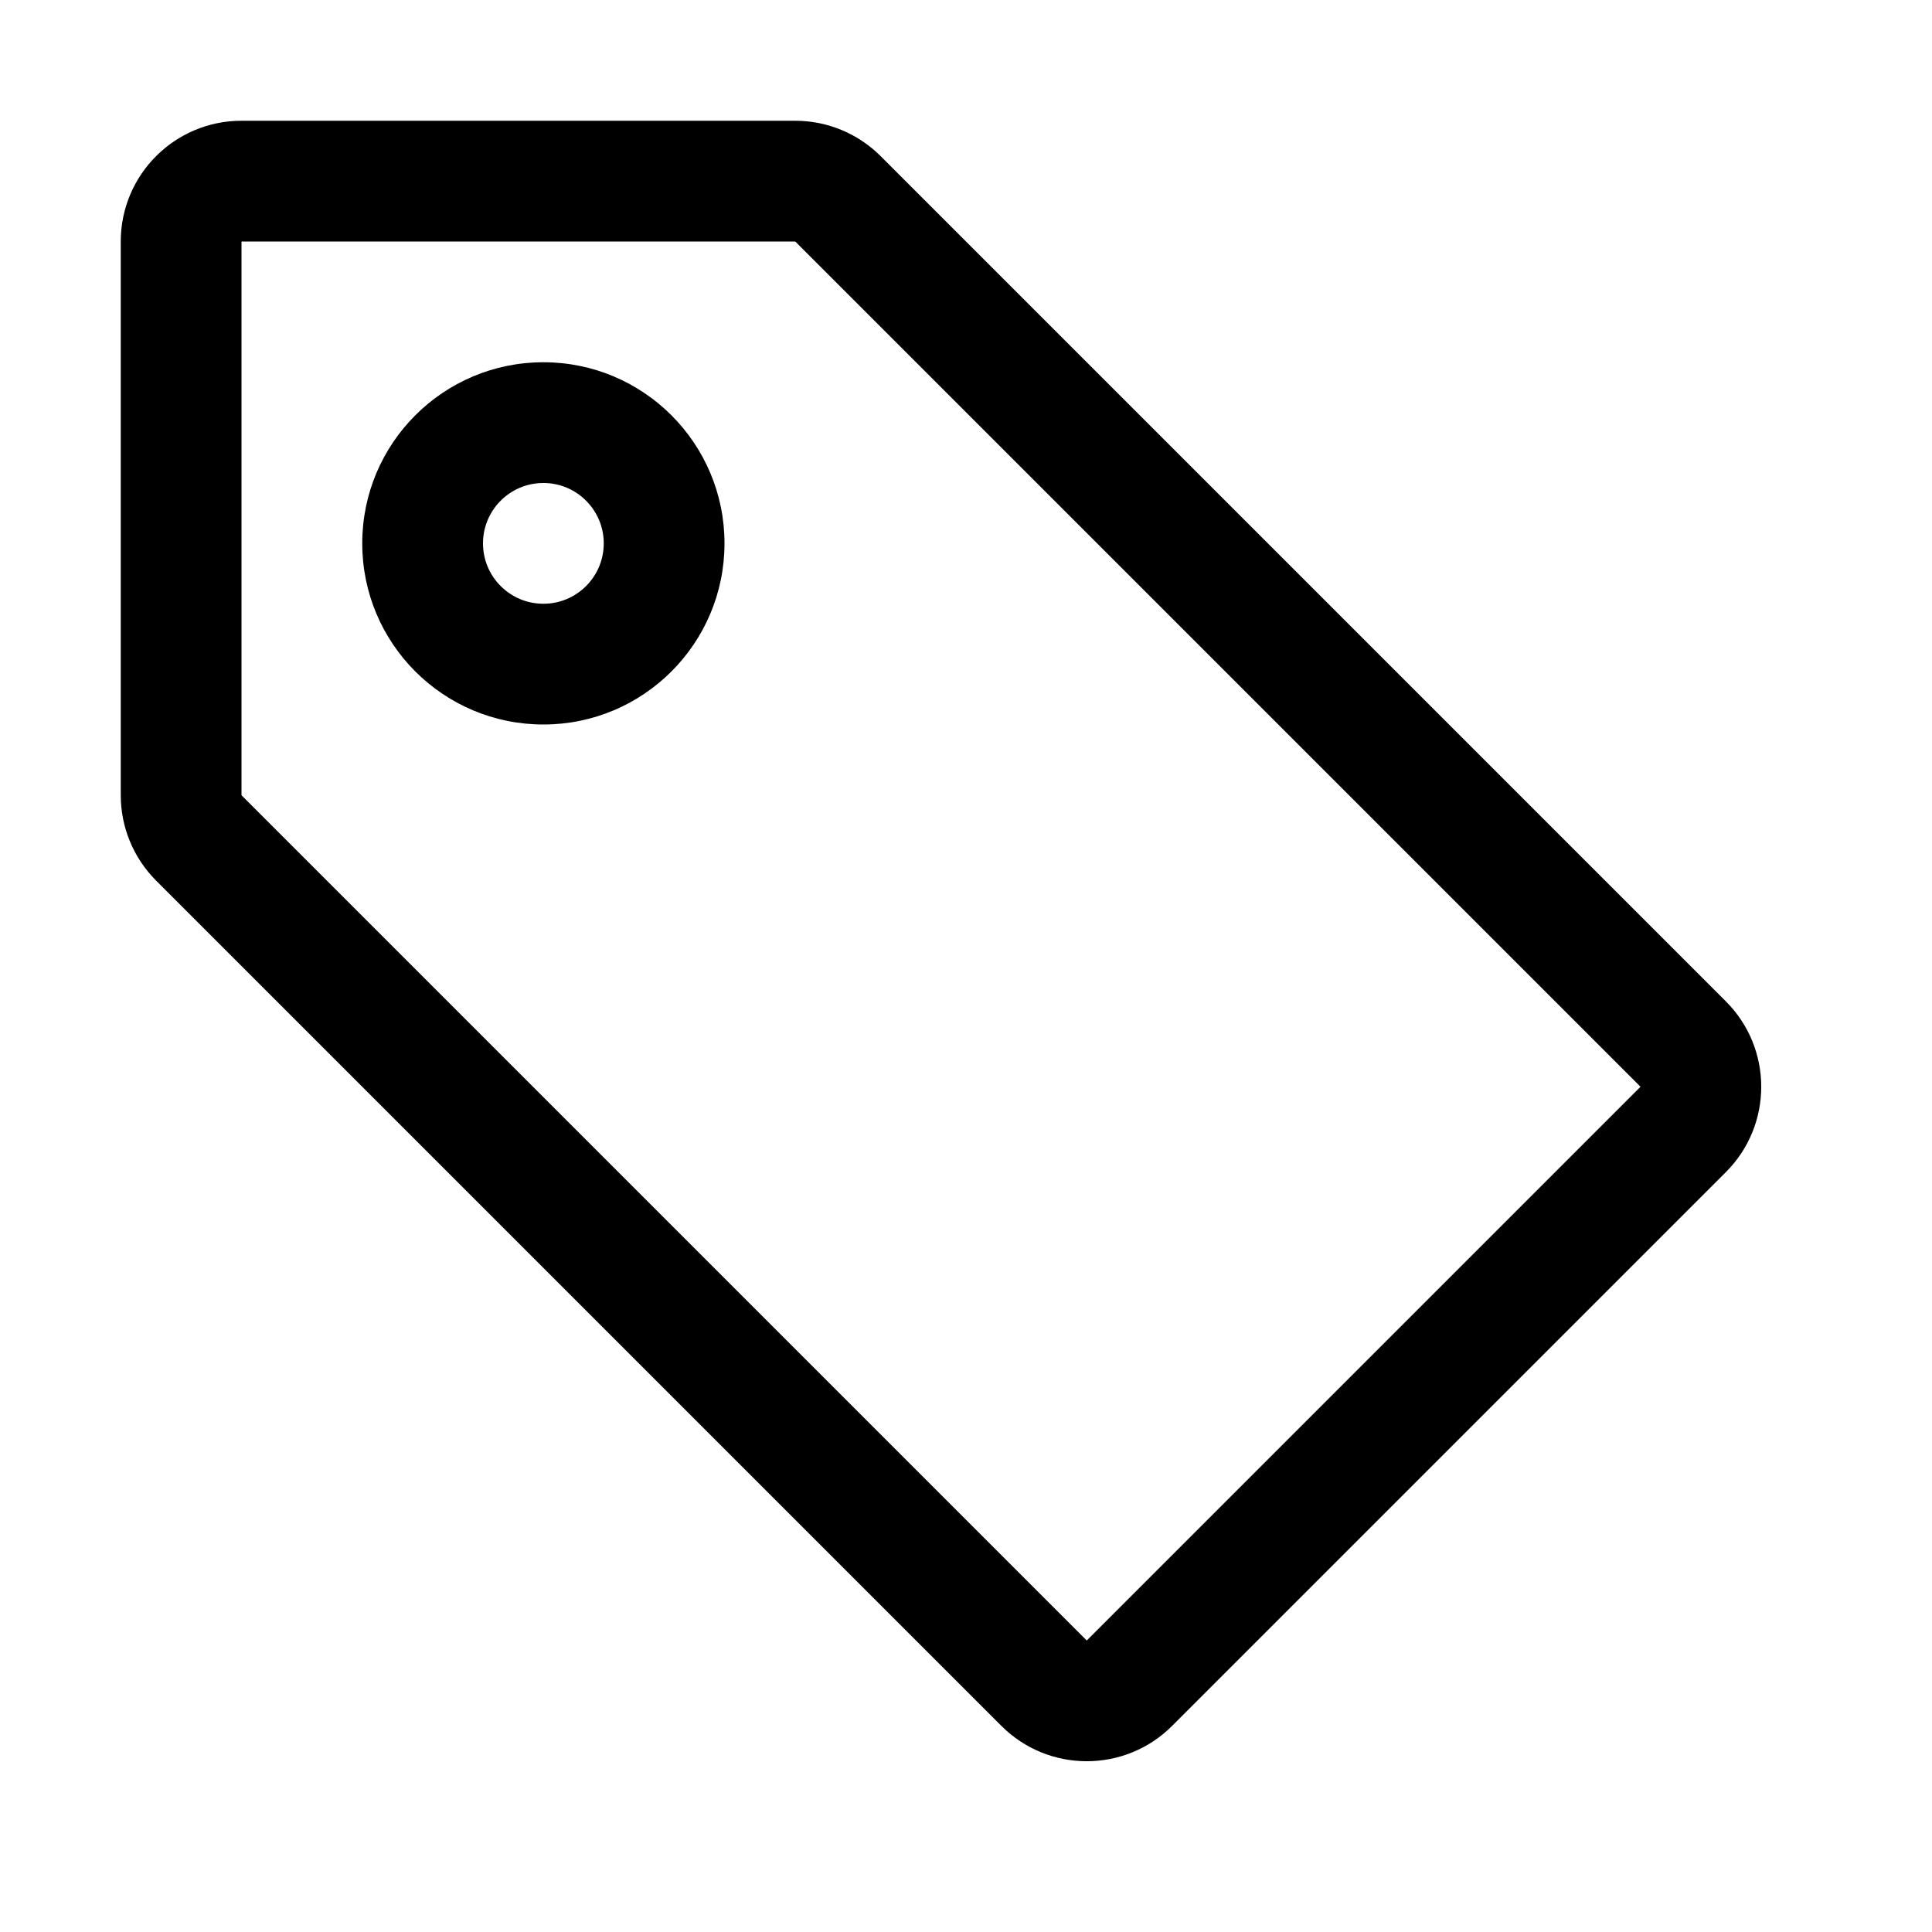
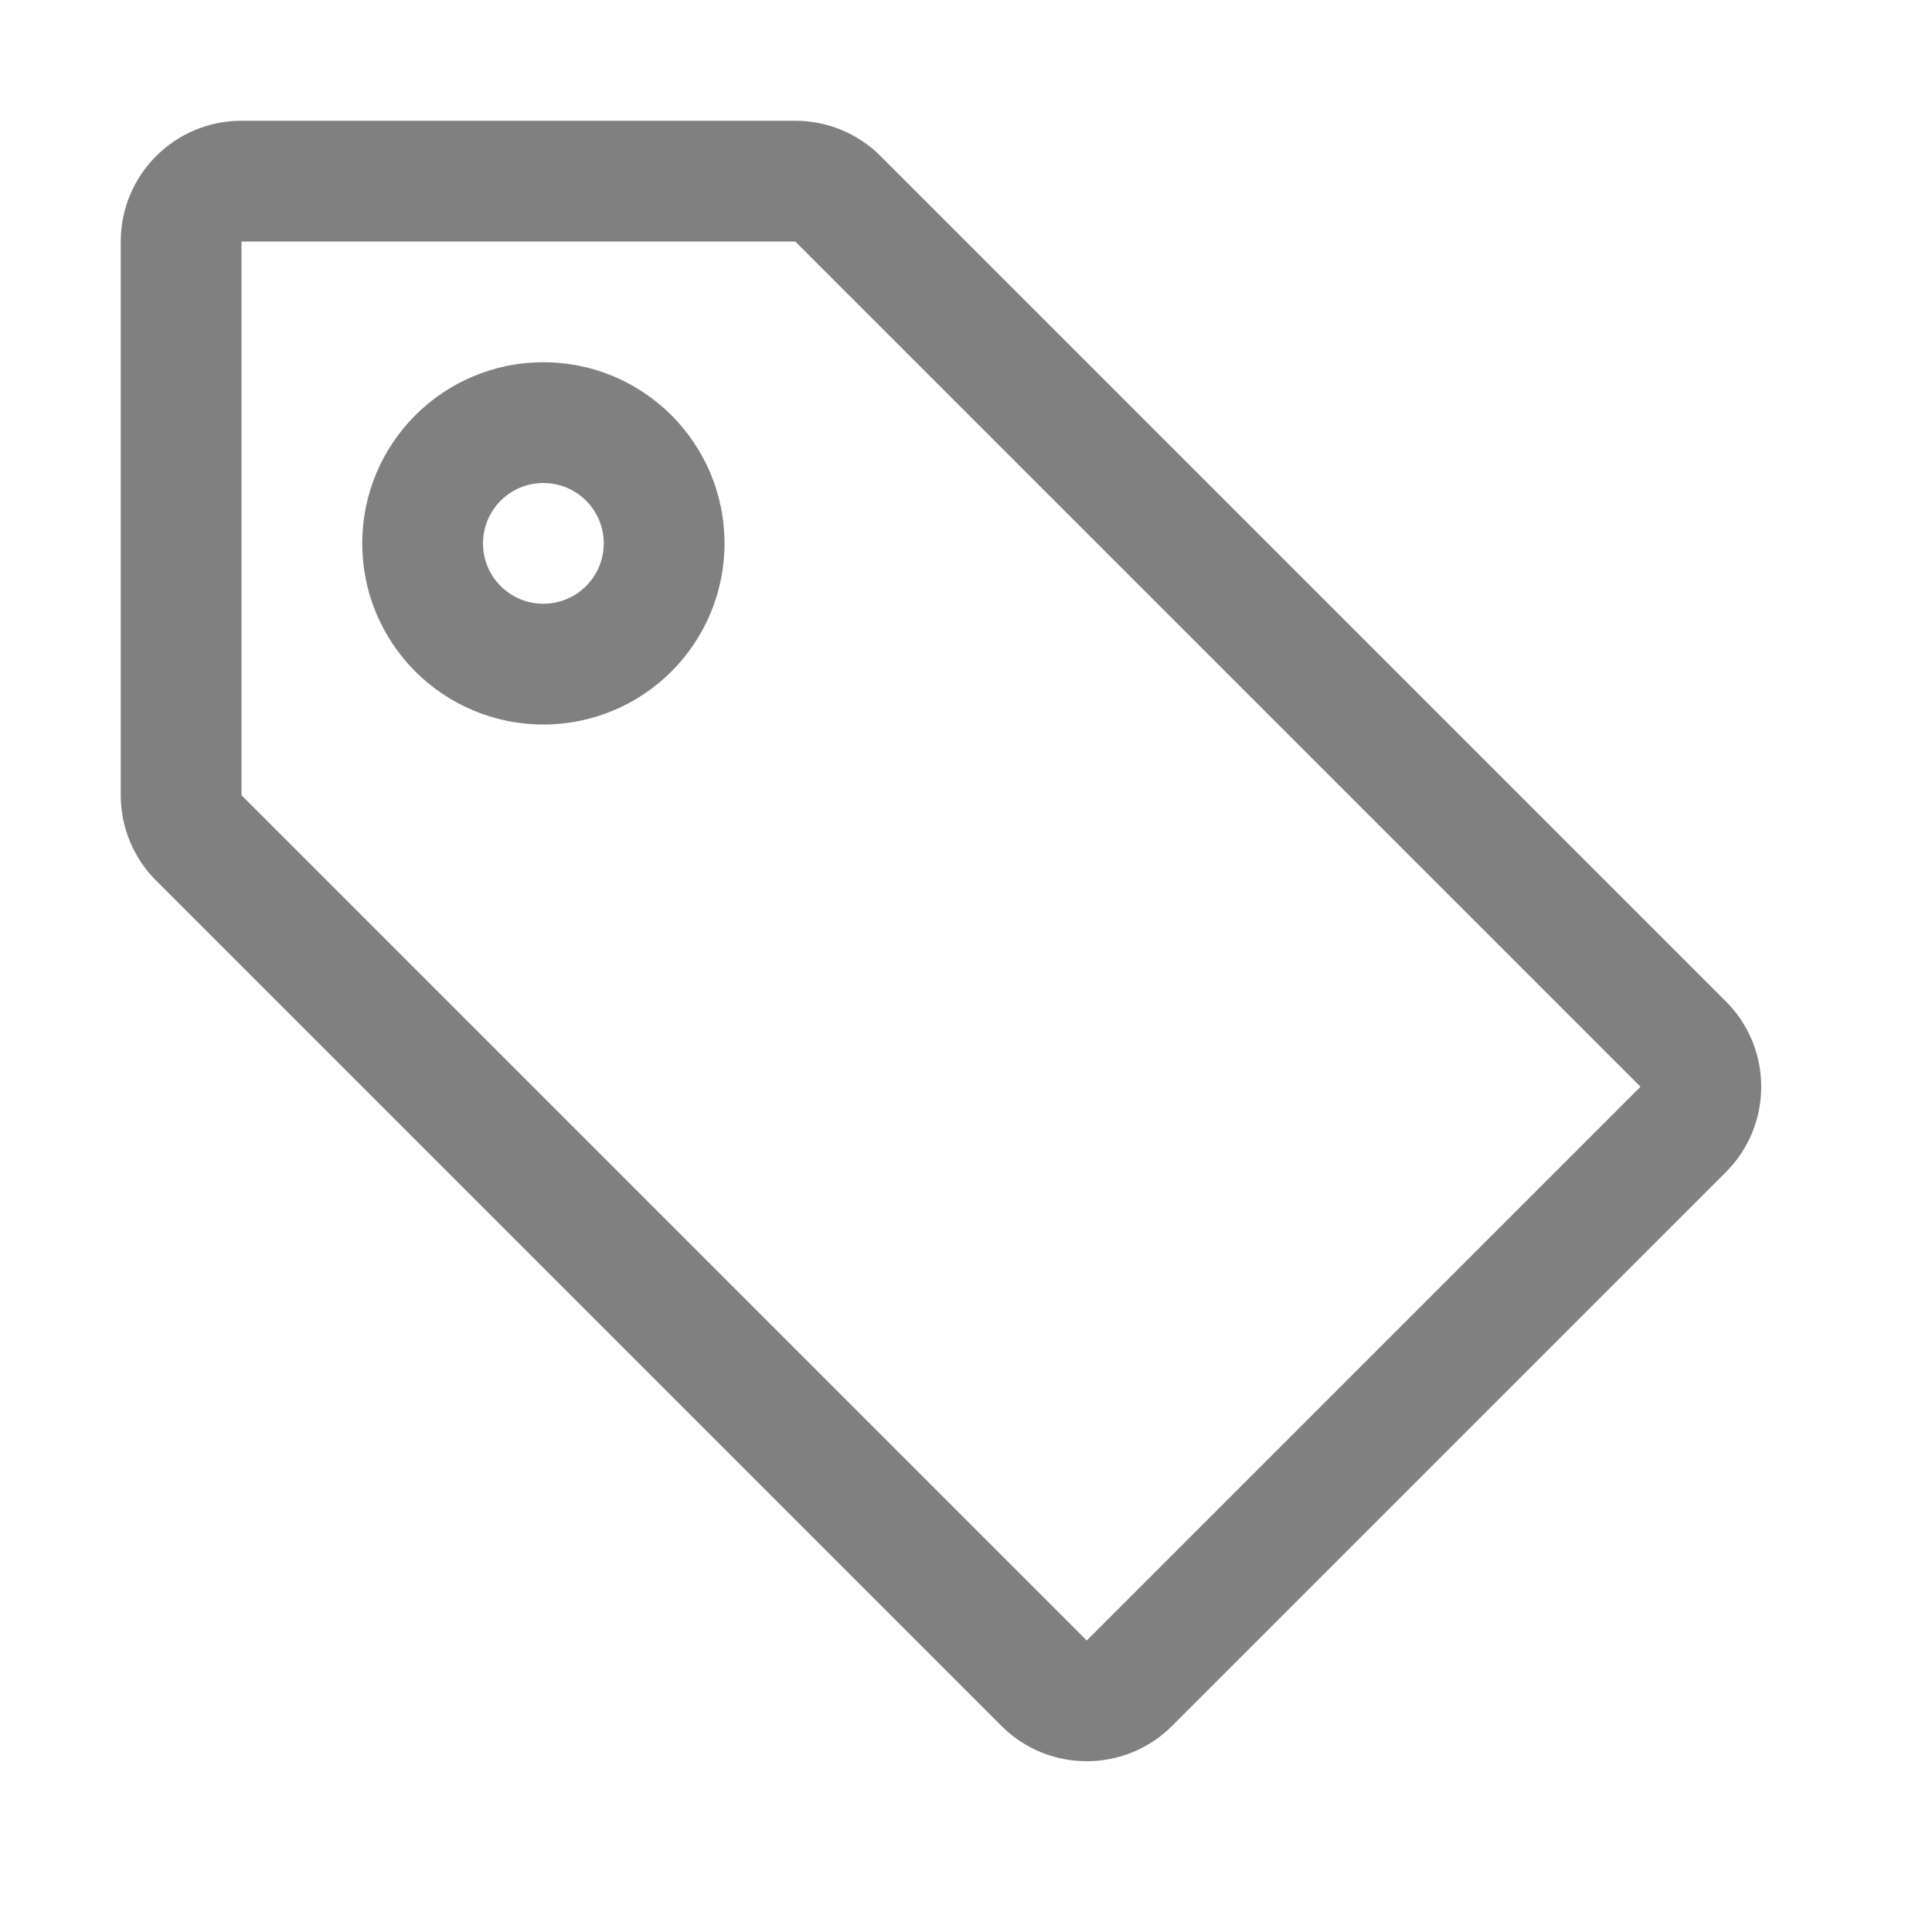
- <svg xmlns="http://www.w3.org/2000/svg" width="16" height="16" fill="currentColor" class="bi bi-tag" viewBox="0 0 16 16">
+ <svg xmlns="http://www.w3.org/2000/svg" color="gray" width="16" height="16" fill="currentColor" class="bi bi-tag" viewBox="0 0 16 16">
  <path d="M6 4.5a1.5 1.5 0 1 1-3 0 1.5 1.5 0 0 1 3 0zm-1 0a.5.5 0 1 0-1 0 .5.5 0 0 0 1 0z" />
  <path d="M2 1h4.586a1 1 0 0 1 .707.293l7 7a1 1 0 0 1 0 1.414l-4.586 4.586a1 1 0 0 1-1.414 0l-7-7A1 1 0 0 1 1 6.586V2a1 1 0 0 1 1-1zm0 5.586 7 7L13.586 9l-7-7H2v4.586z" />
</svg>
